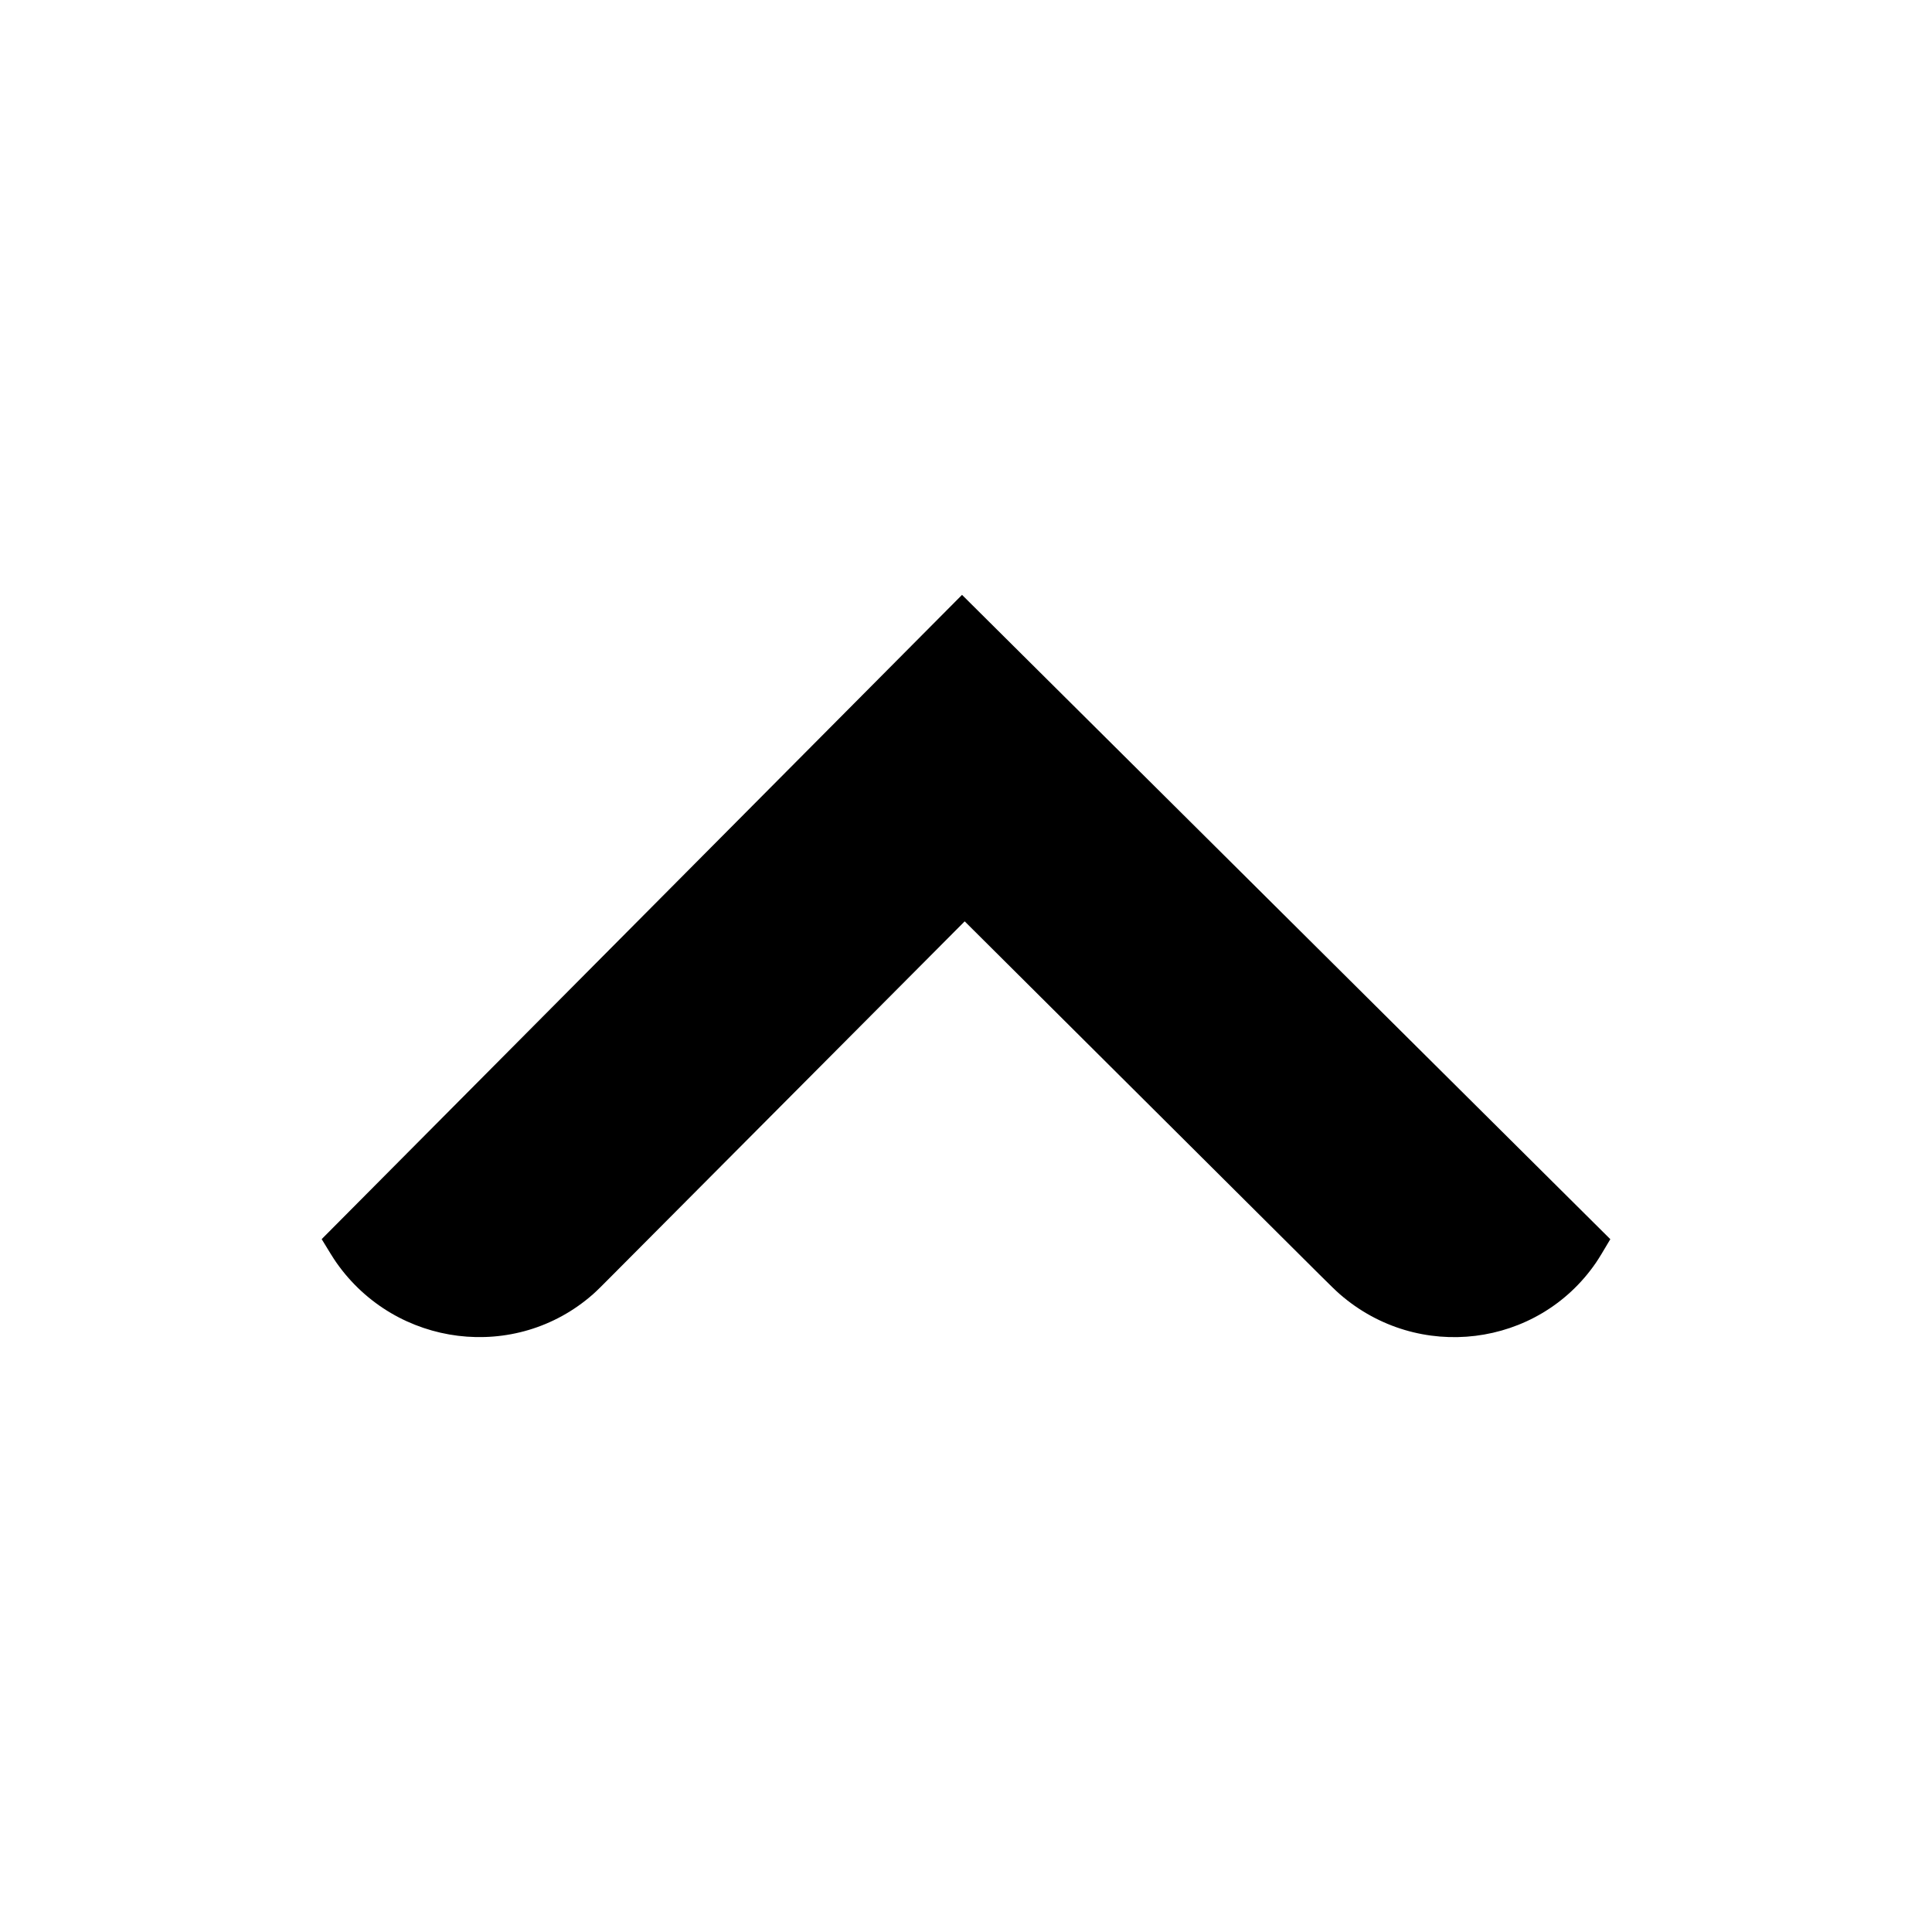
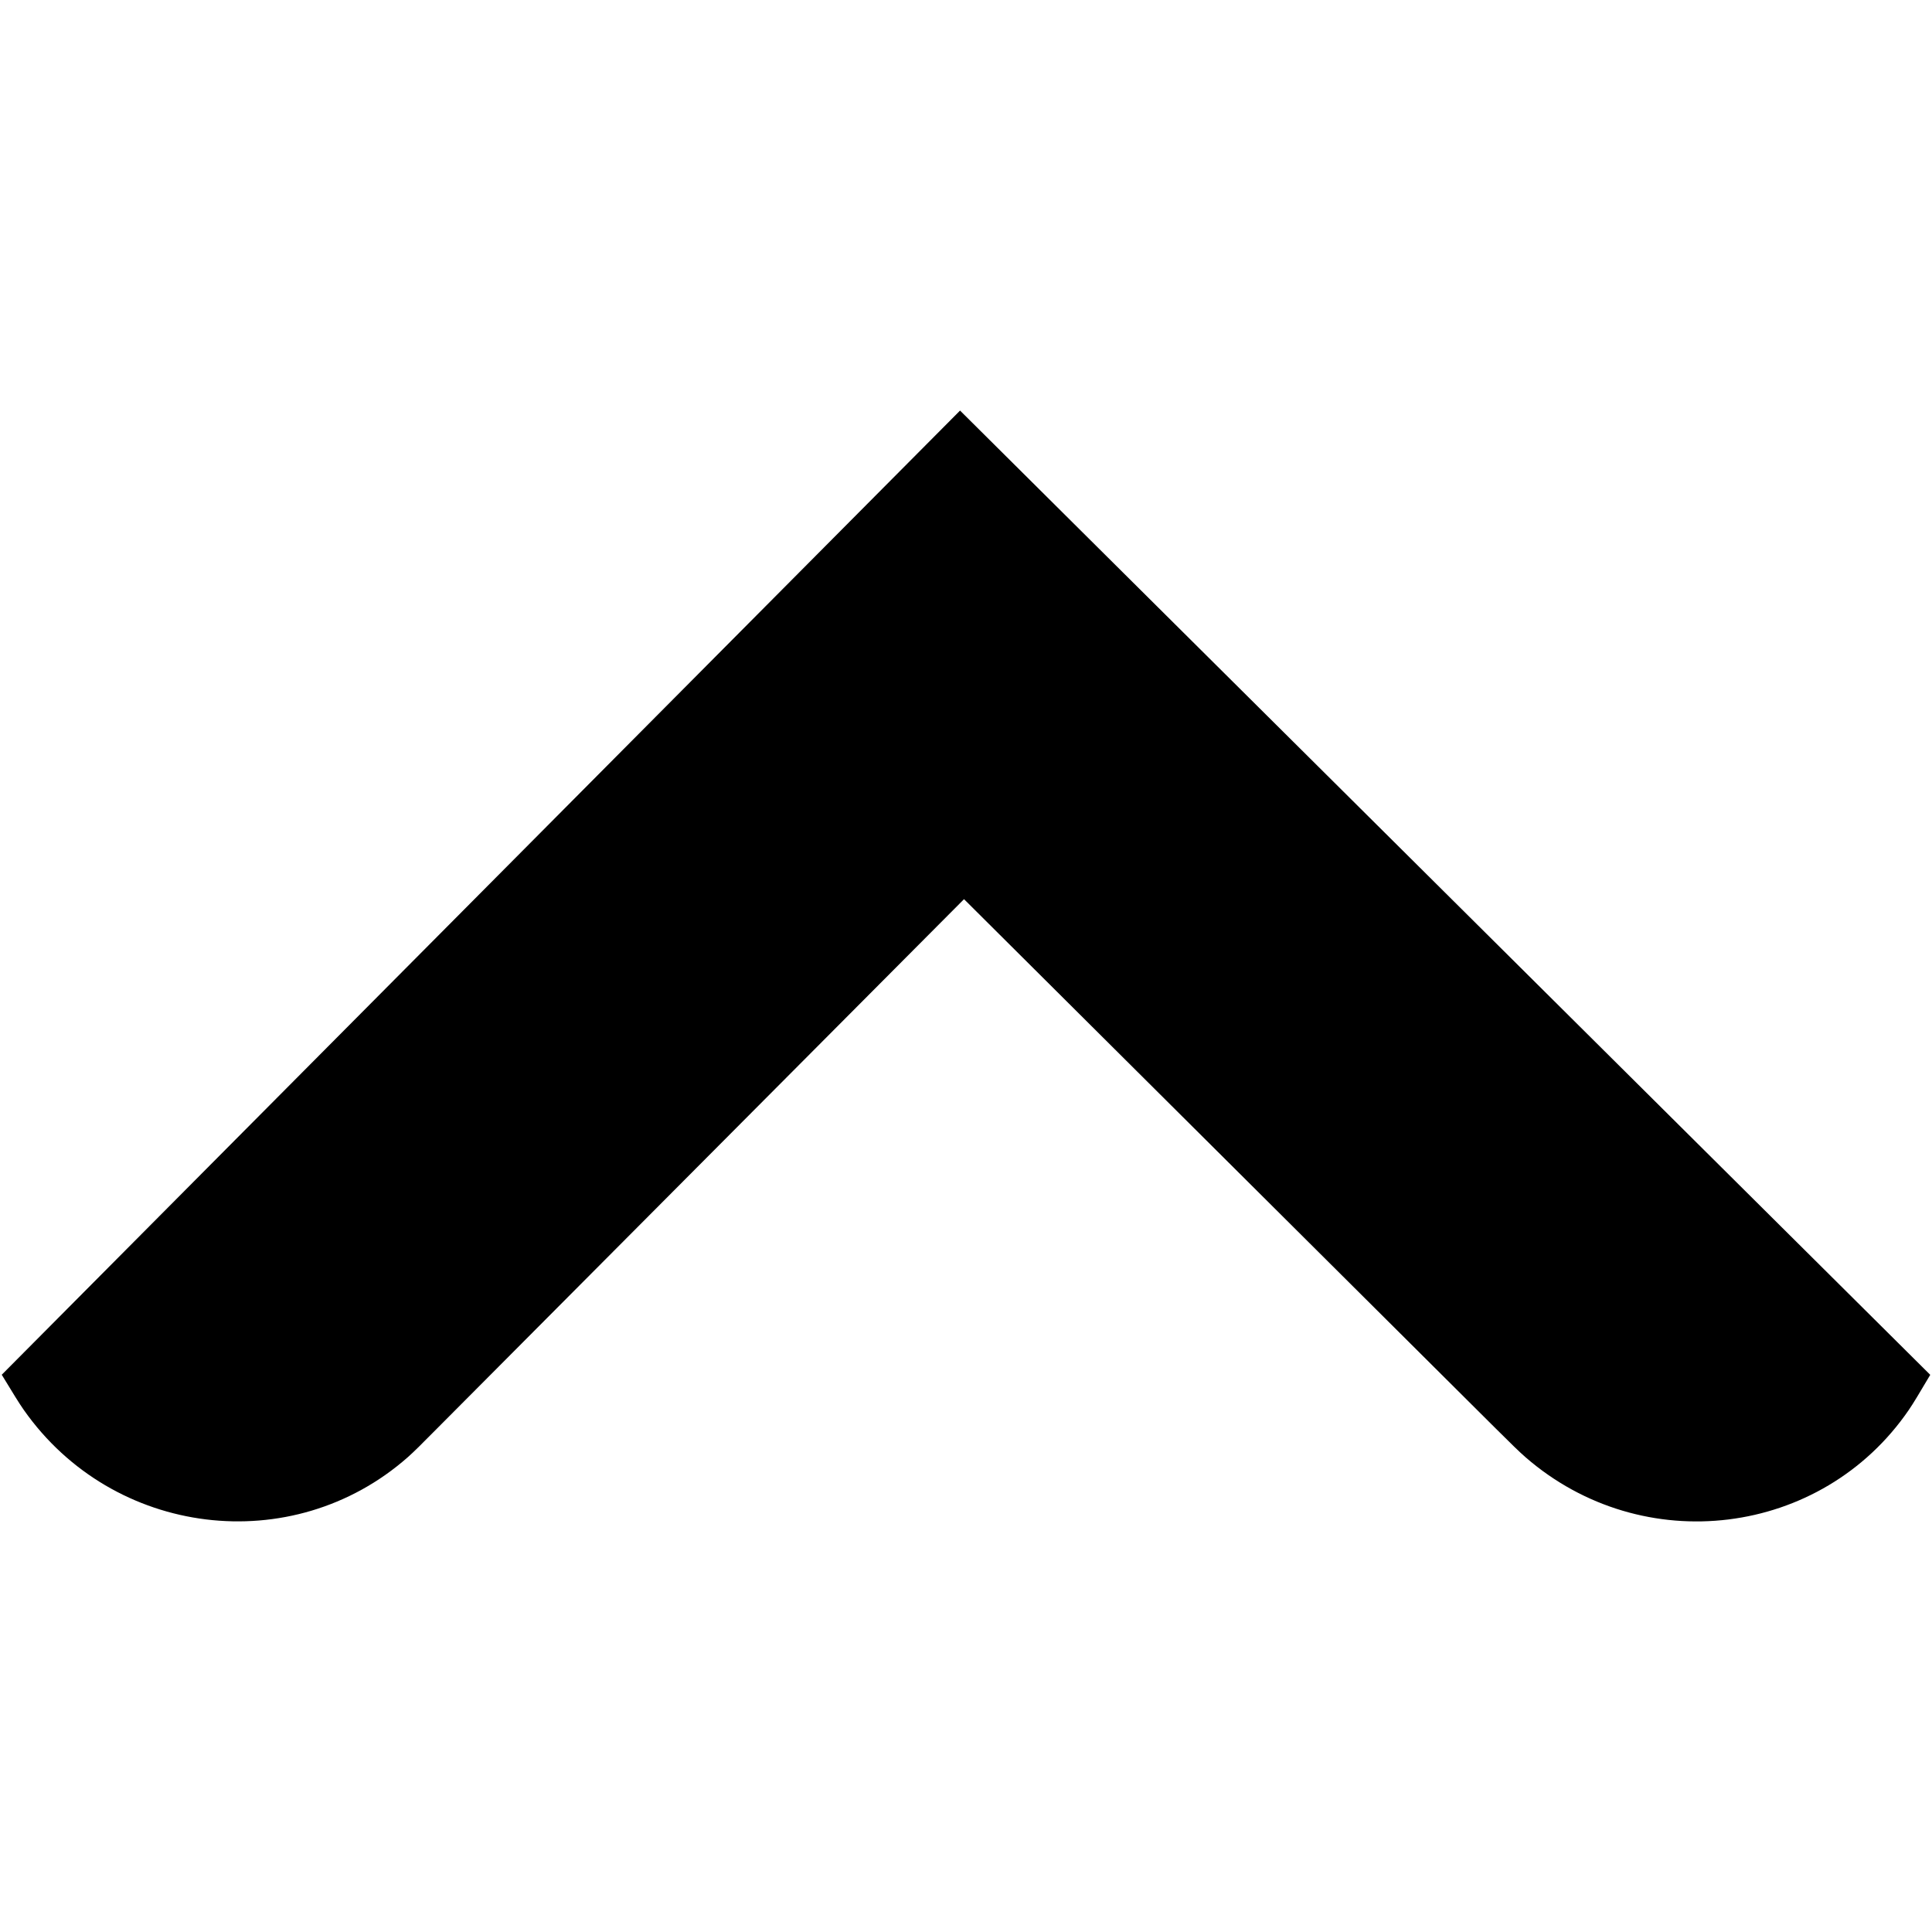
<svg xmlns="http://www.w3.org/2000/svg" width="700pt" height="700pt" version="1.1" viewBox="0 0 700 700" id="svg4">
  <defs id="defs8" />
-   <path d="m 348.56,215.529 -232.01,233.43 c 2.766,4.547 4.148,6.82 5.348,8.531 21.594,30.75 64.988,36.09 92.953,11.438 1.555,-1.371 3.414,-3.246 7.133,-6.996 l 127.54,-128.11 128.7,128.12 c 3.781,3.75 5.668,5.621 7.246,6.992 28.367,24.656 71.672,19.324 92.77,-11.426 1.172,-1.711 2.516,-3.984 5.211,-8.527 z" id="path2" />
+   <path d="M 347.845,148.759 0.633,498.095 c 4.139,6.805 6.208,10.207 8.003,12.767 32.316,46.018 97.257,54.01 139.107,17.117 2.327,-2.052 5.109,-4.858 10.674,-10.47 l 190.868,-191.721 192.604,191.736 c 5.659,5.612 8.482,8.412 10.844,10.464 42.452,36.899 107.26,28.919 138.834,-17.099 1.754,-2.56 3.765,-5.963 7.798,-12.761 z" id="path2" style="stroke-width:1.497" />
</svg>
